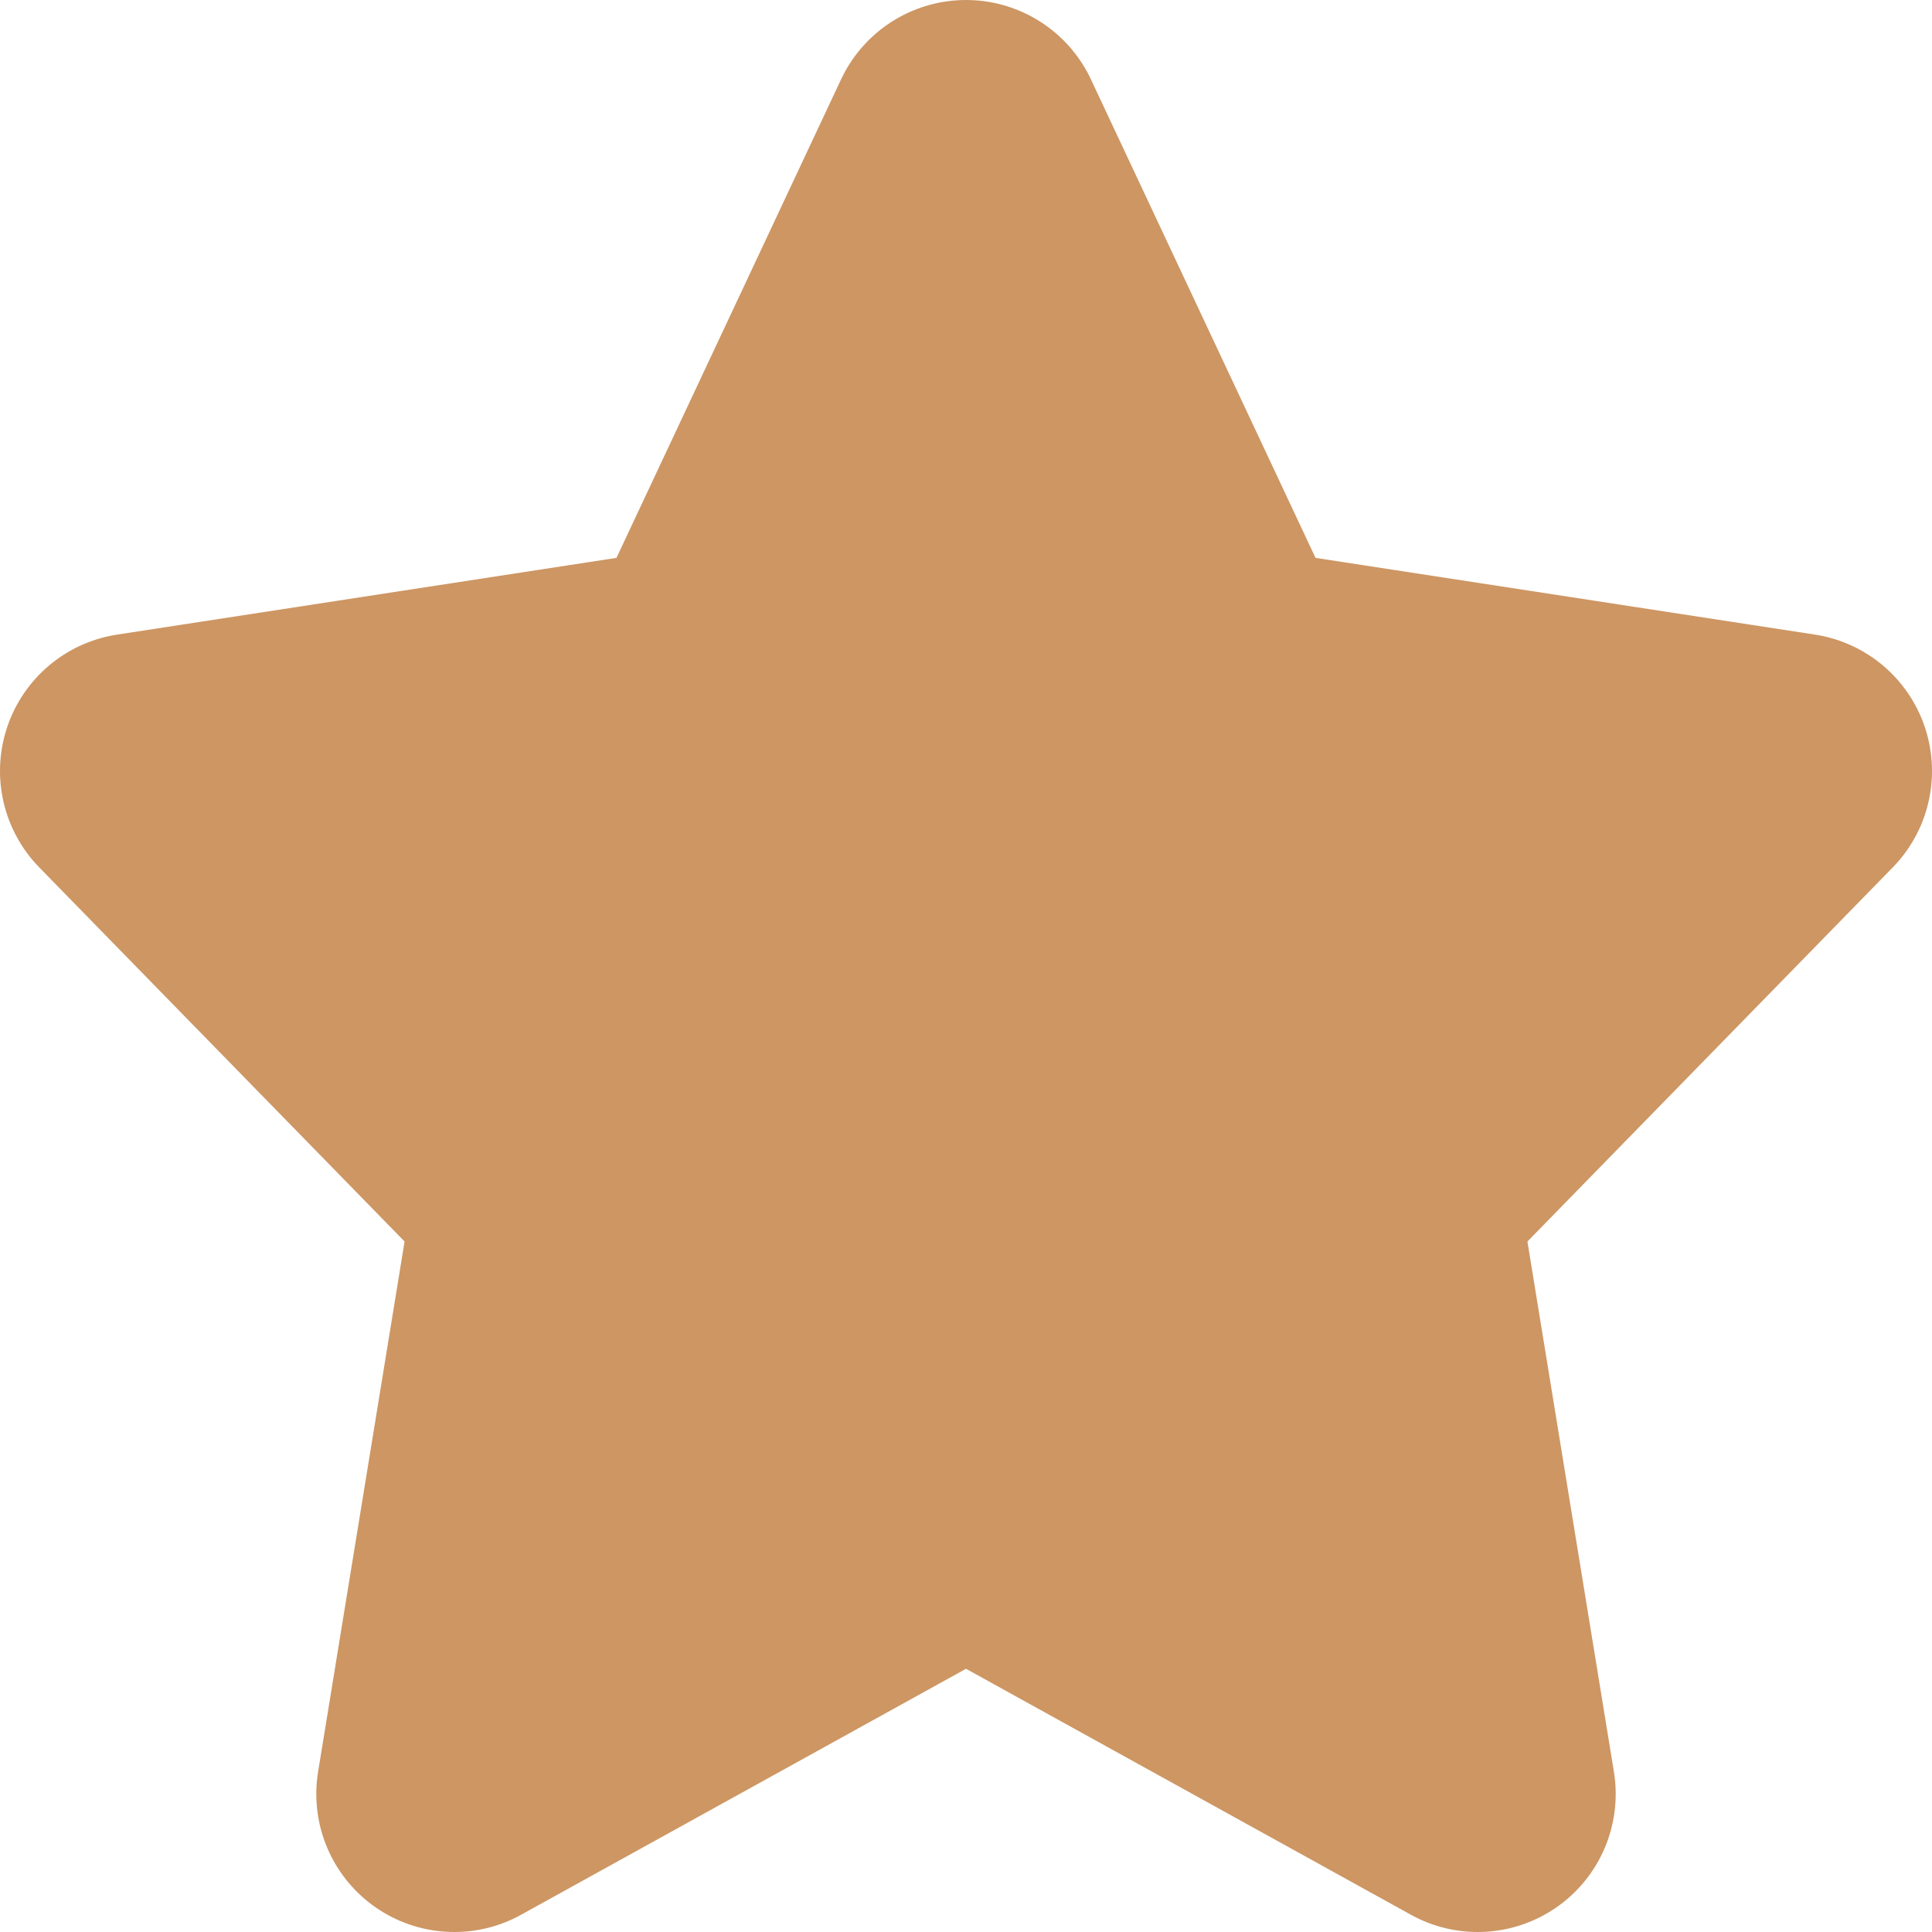
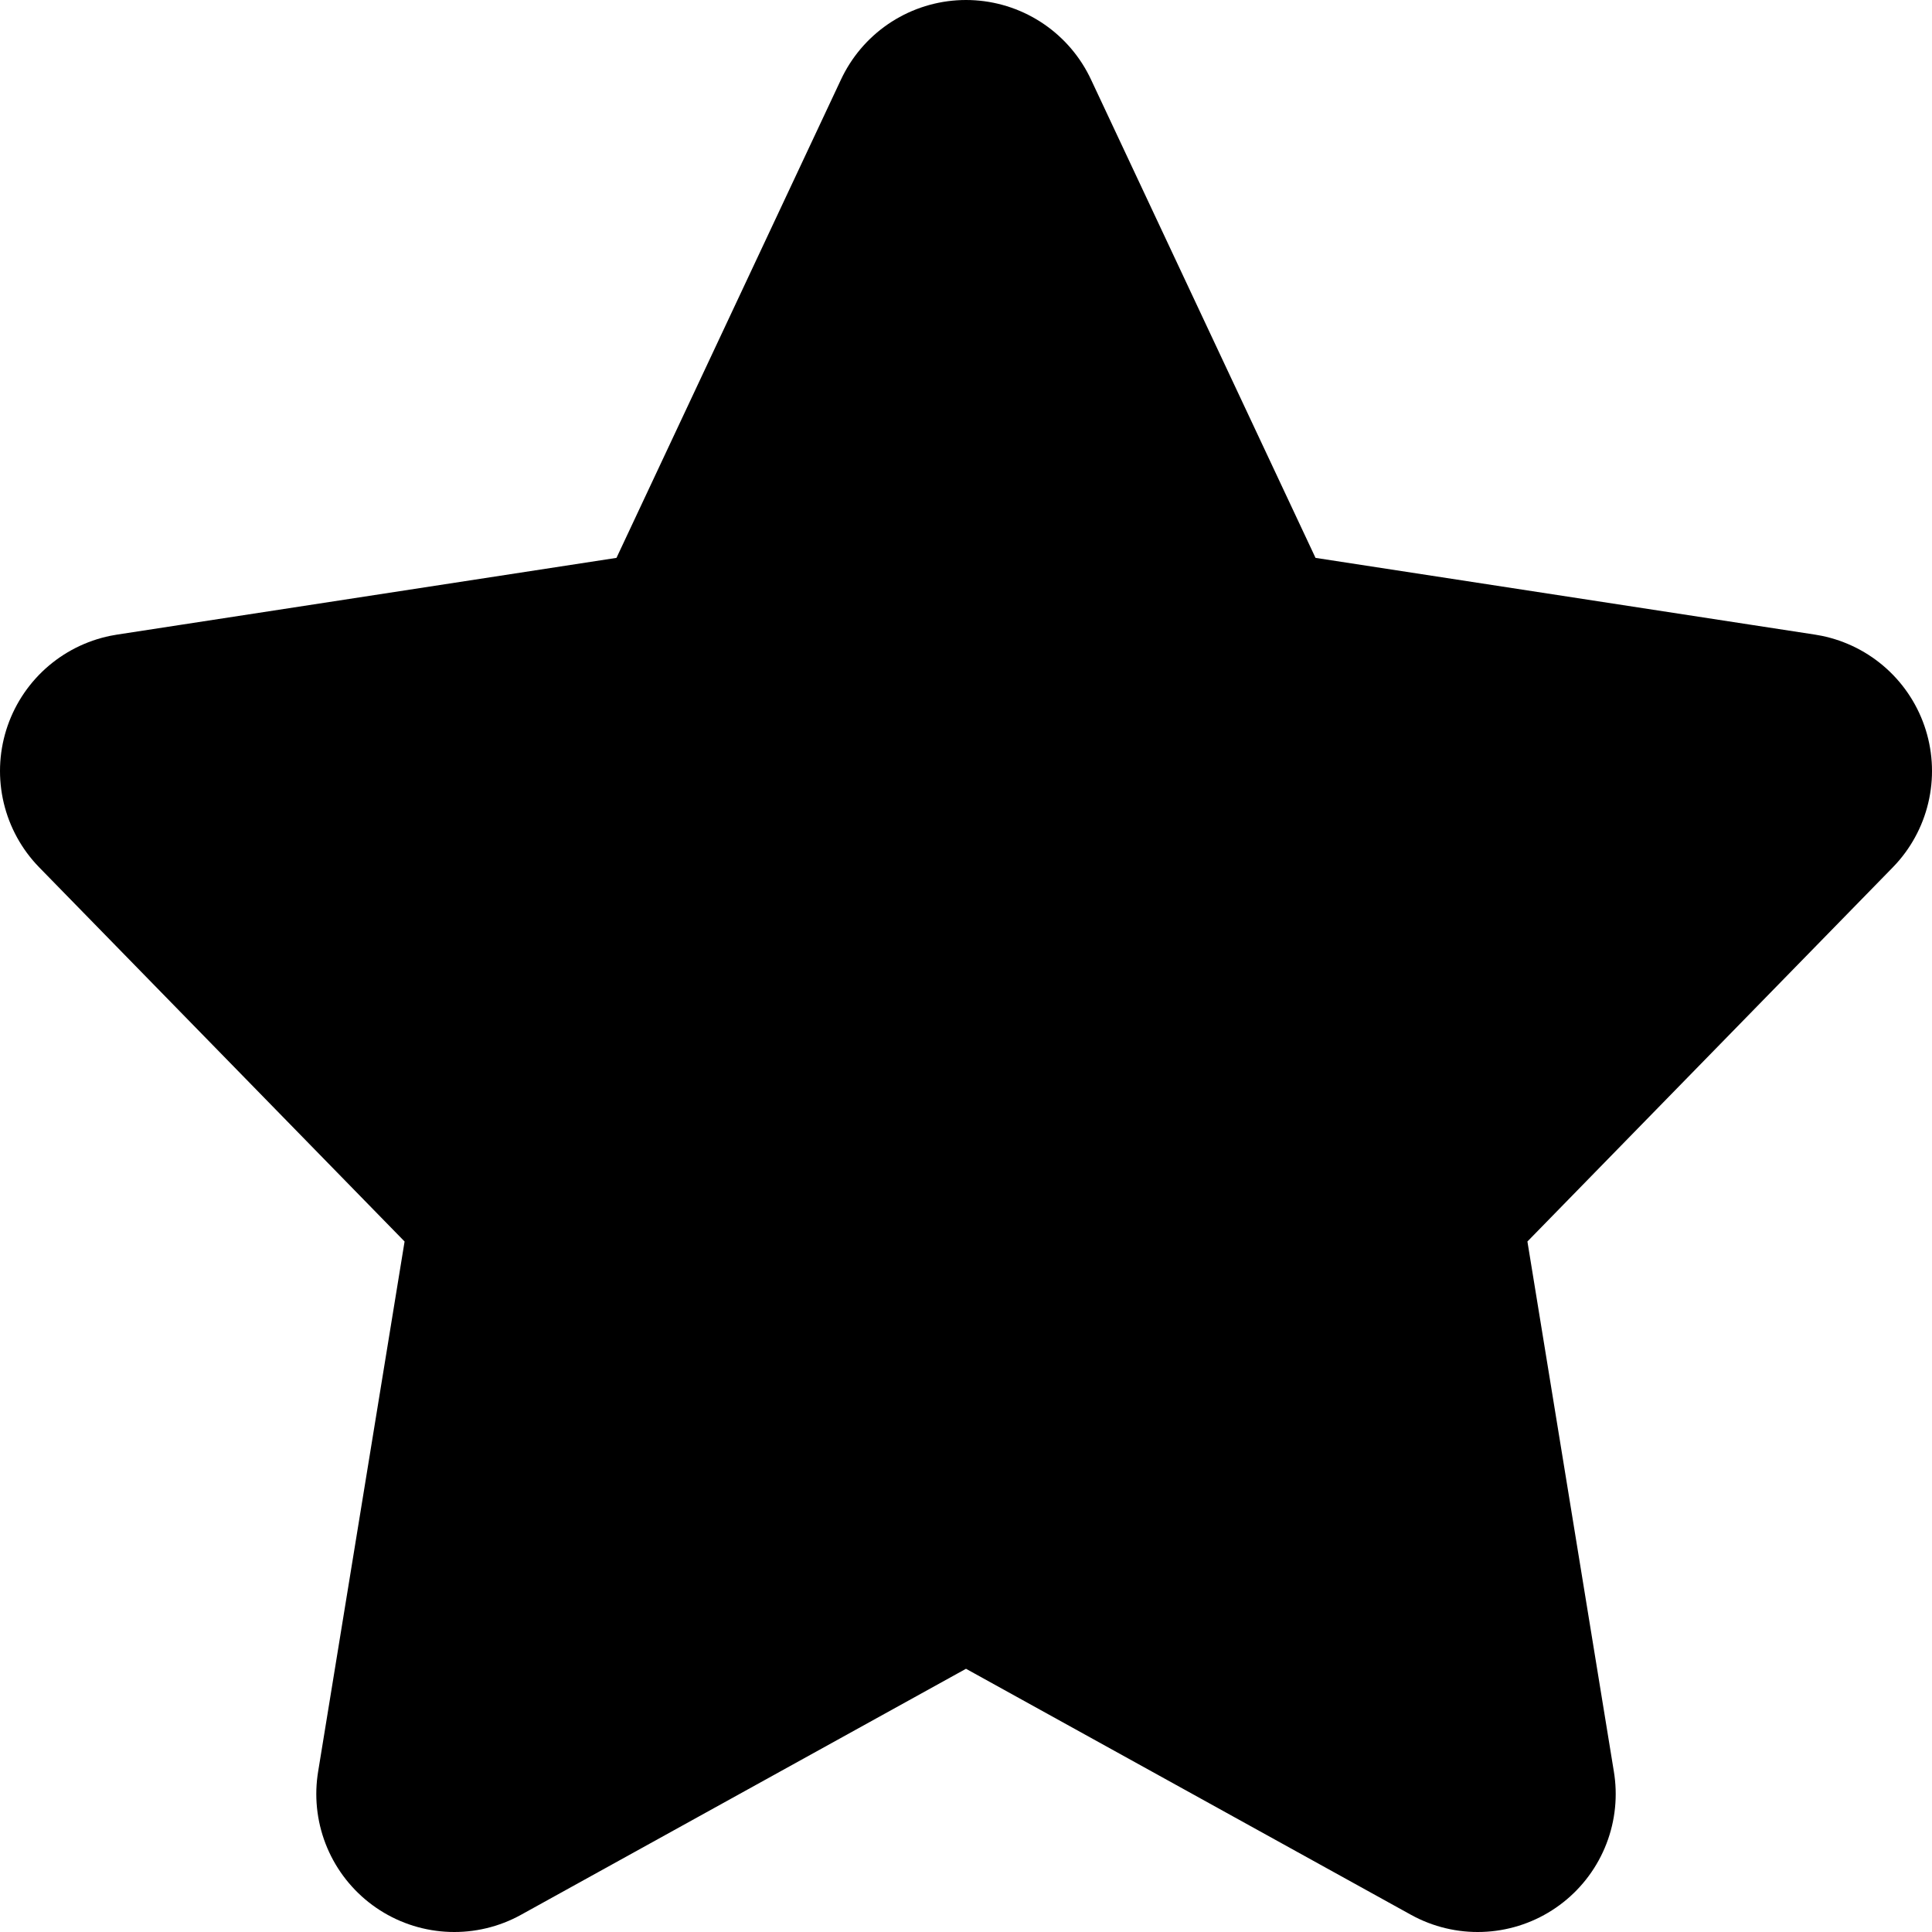
<svg xmlns="http://www.w3.org/2000/svg" width="14" height="14" viewBox="0 0 14 14" fill="none">
-   <path d="M7 1L8.854 4.95L13 5.587L10 8.659L10.708 13L7 10.95L3.292 13L4 8.659L1 5.587L5.146 4.95L7 1Z" fill="#CD9663" stroke="#CD9663" stroke-width="2" stroke-linecap="round" stroke-linejoin="round" />
+   <path d="M7 1L8.854 4.95L13 5.587L10 8.659L10.708 13L7 10.95L3.292 13L4 8.659L1 5.587L5.146 4.95L7 1Z" fill="currentColor" stroke="currentColor" stroke-width="2" stroke-linecap="round" stroke-linejoin="round" />
</svg>
